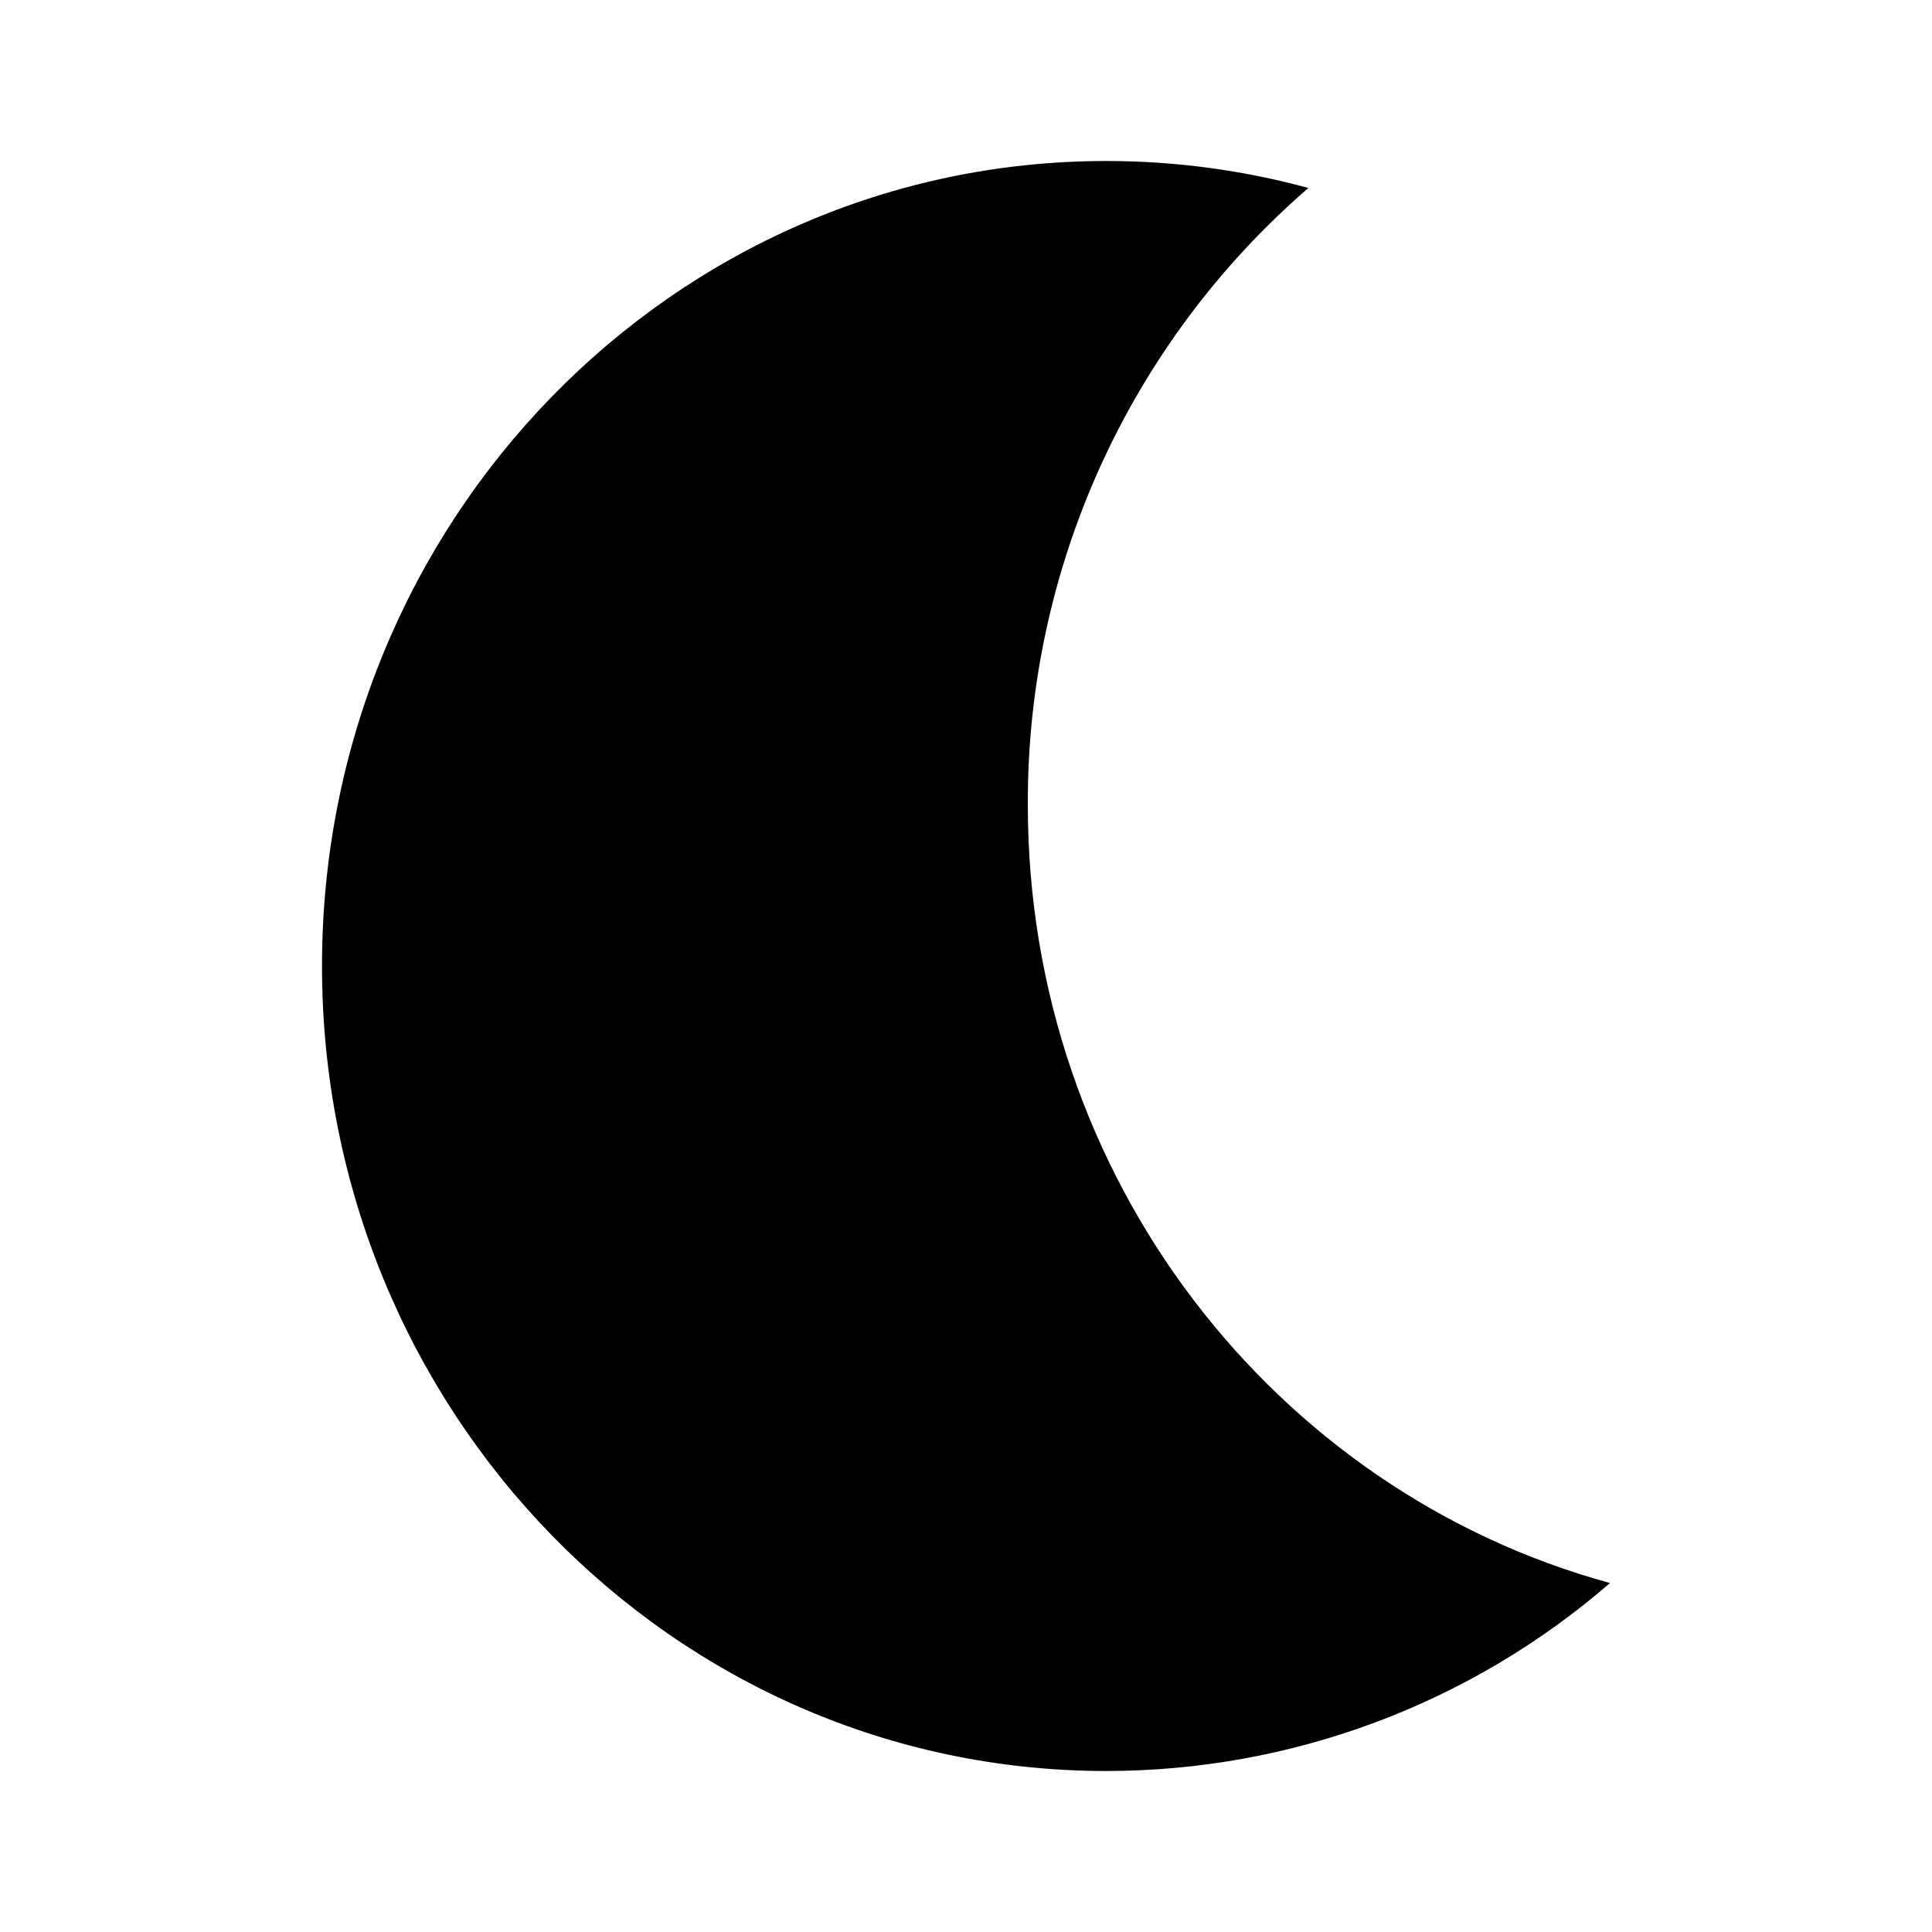
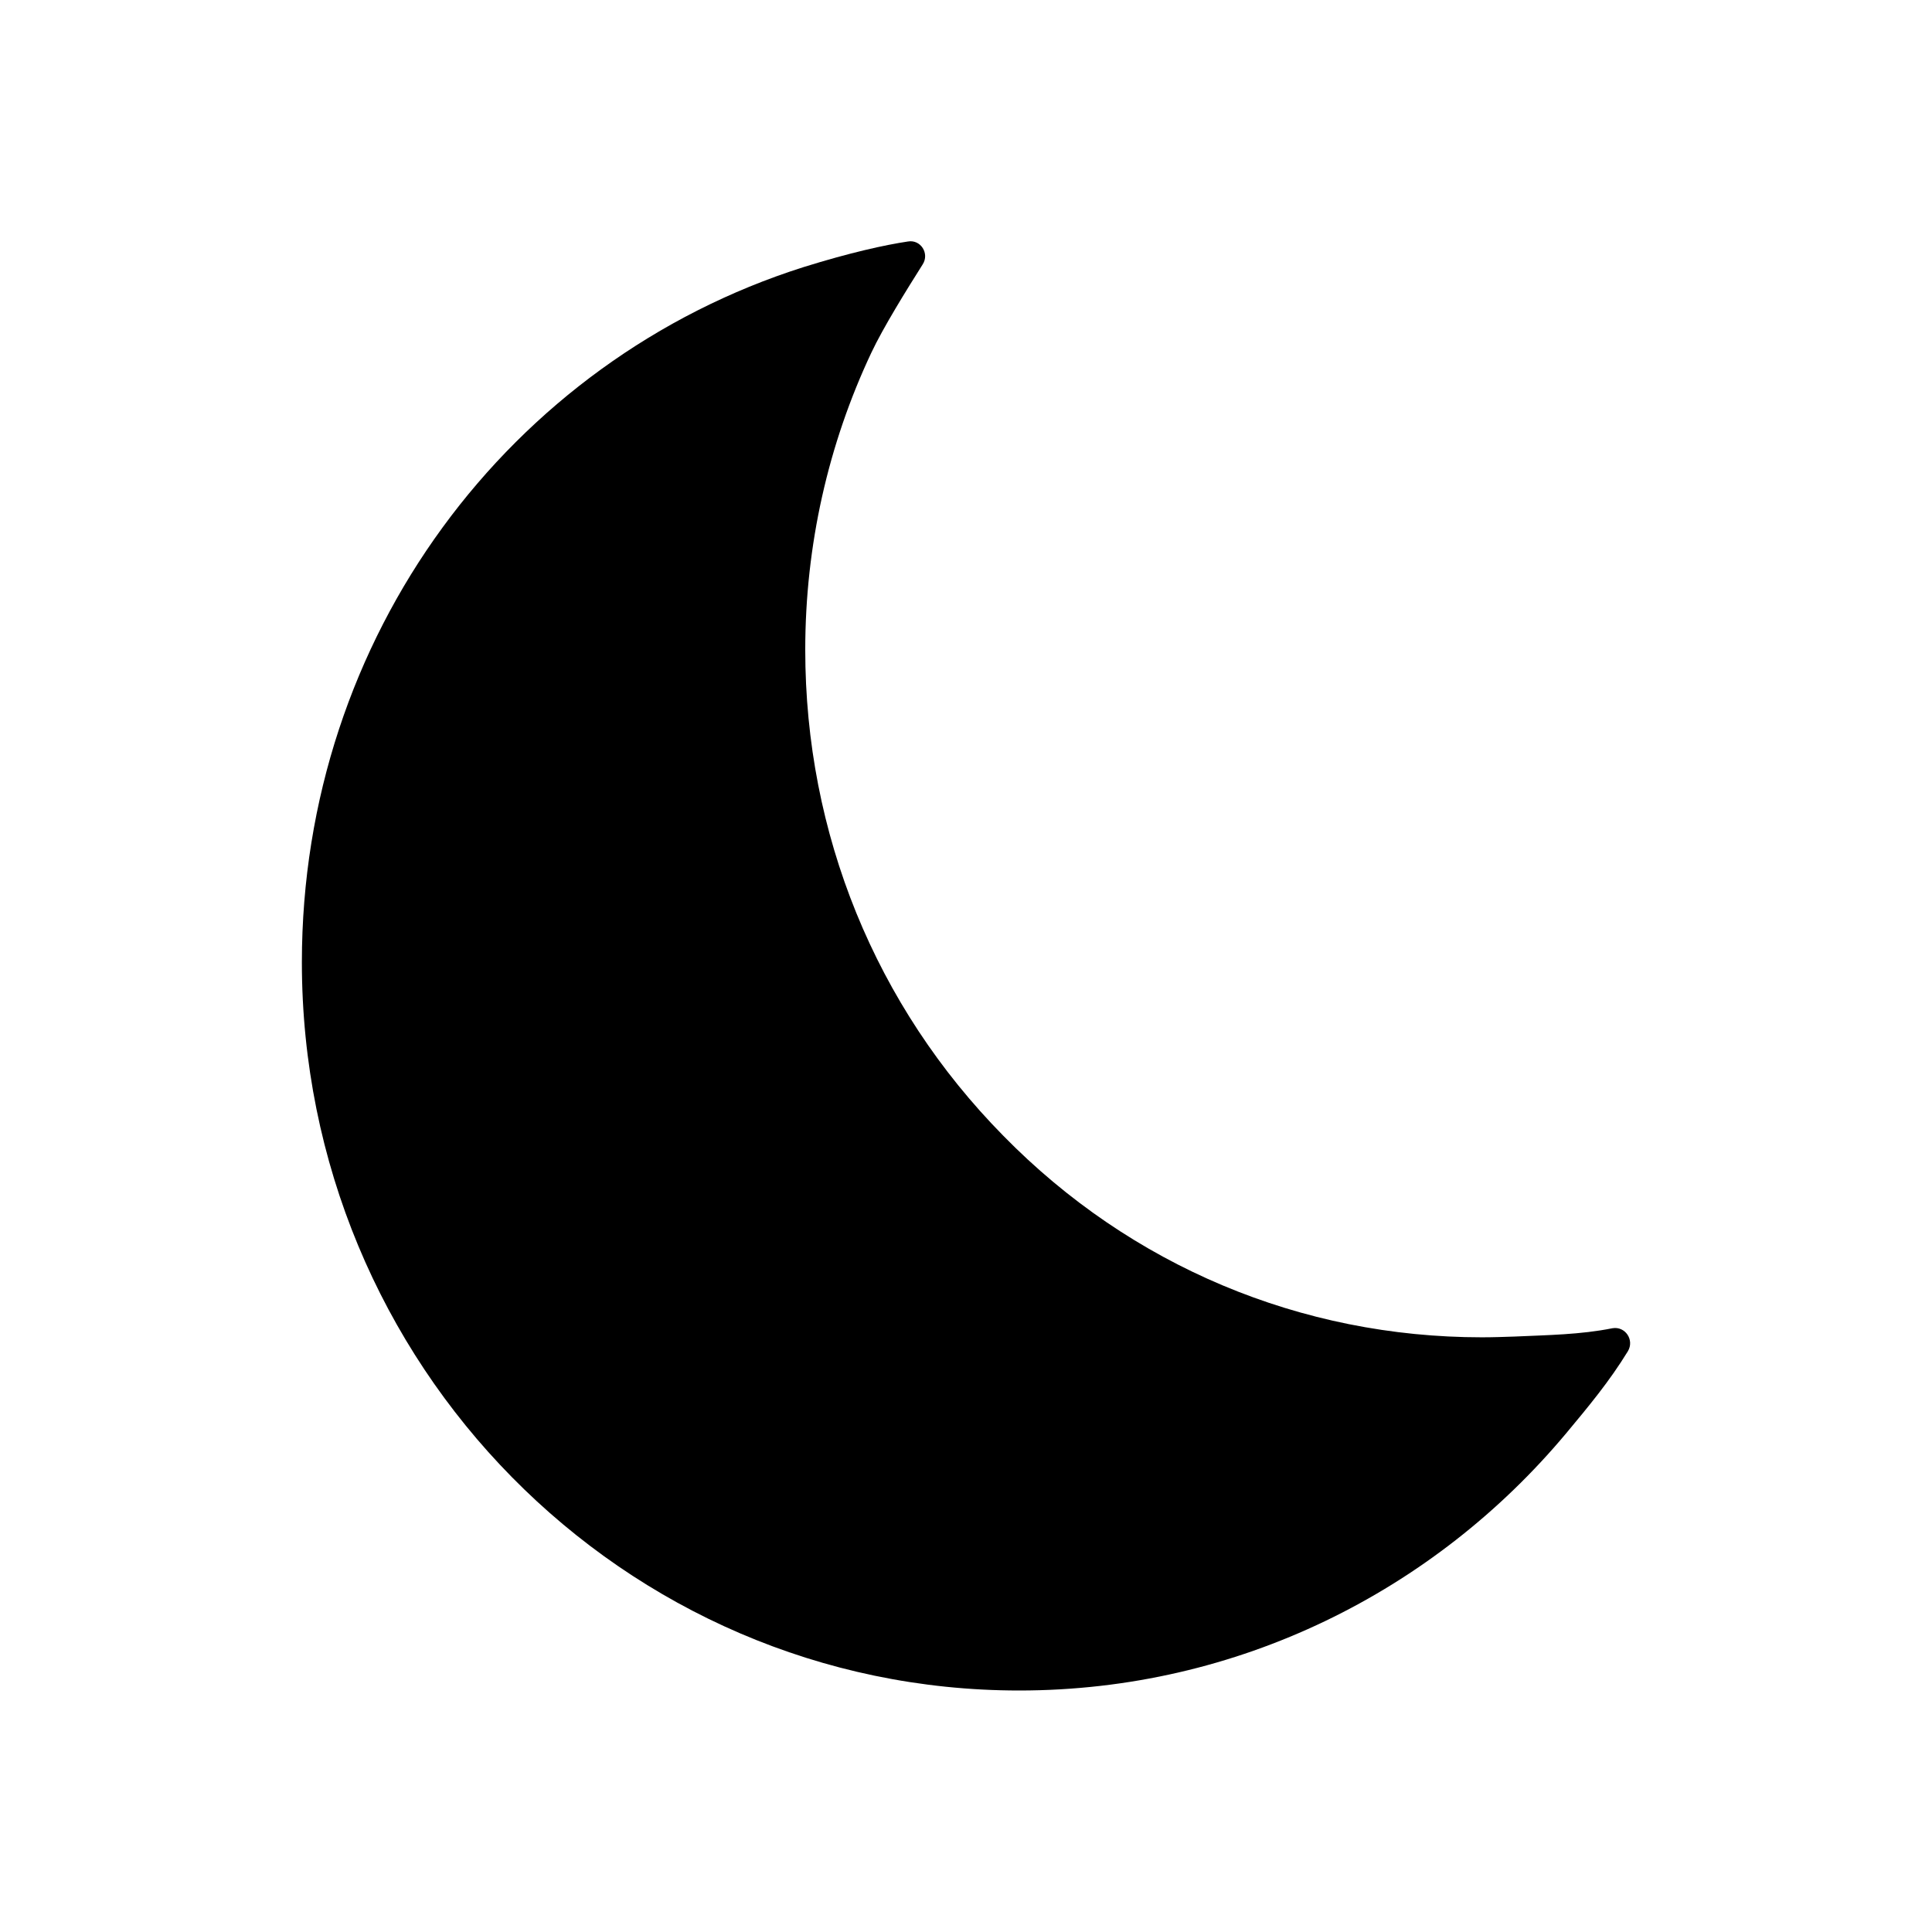
- <svg width="32" height="32" viewBox="-4 -2 24 24">
-   <path fill="currentColor" d="M12.253.335A10.086 10.086 0 0 0 8.768 8c0 4.632 3.068 8.528 7.232 9.665A9.555 9.555 0 0 1 9.742 20C4.362 20 0 15.523 0 10S4.362 0 9.742 0c.868 0 1.71.117 2.511.335z" />
+ <svg xmlns="http://www.w3.org/2000/svg" aria-hidden="true" role="img" class="iconify iconify--ion" width="32" height="32" preserveAspectRatio="xMidYMid meet" viewBox="0 0 512 512">
+   <path d="M401.4 354.2c-2.9.1-5.8.2-8.7.2-47.9 0-93-18.9-126.8-53.4-33.9-34.4-52.5-80.1-52.5-128.8 0-27.7 6.1-54.5 17.5-78.7 3.1-6.6 9.3-16.6 13.6-23.4 1.9-2.9-.5-6.7-3.9-6.1-6 .9-15.2 2.9-27.7 6.8C135.1 95.5 80 168.7 80 255c0 106.6 85.1 193 190.1 193 58 0 110-26.4 144.9-68.1 6-7.2 11.5-13.8 16.4-21.8 1.8-3-.7-6.7-4.1-6.1-8.5 1.7-17.1 1.8-25.9 2.2z" fill="currentColor" />
</svg>
